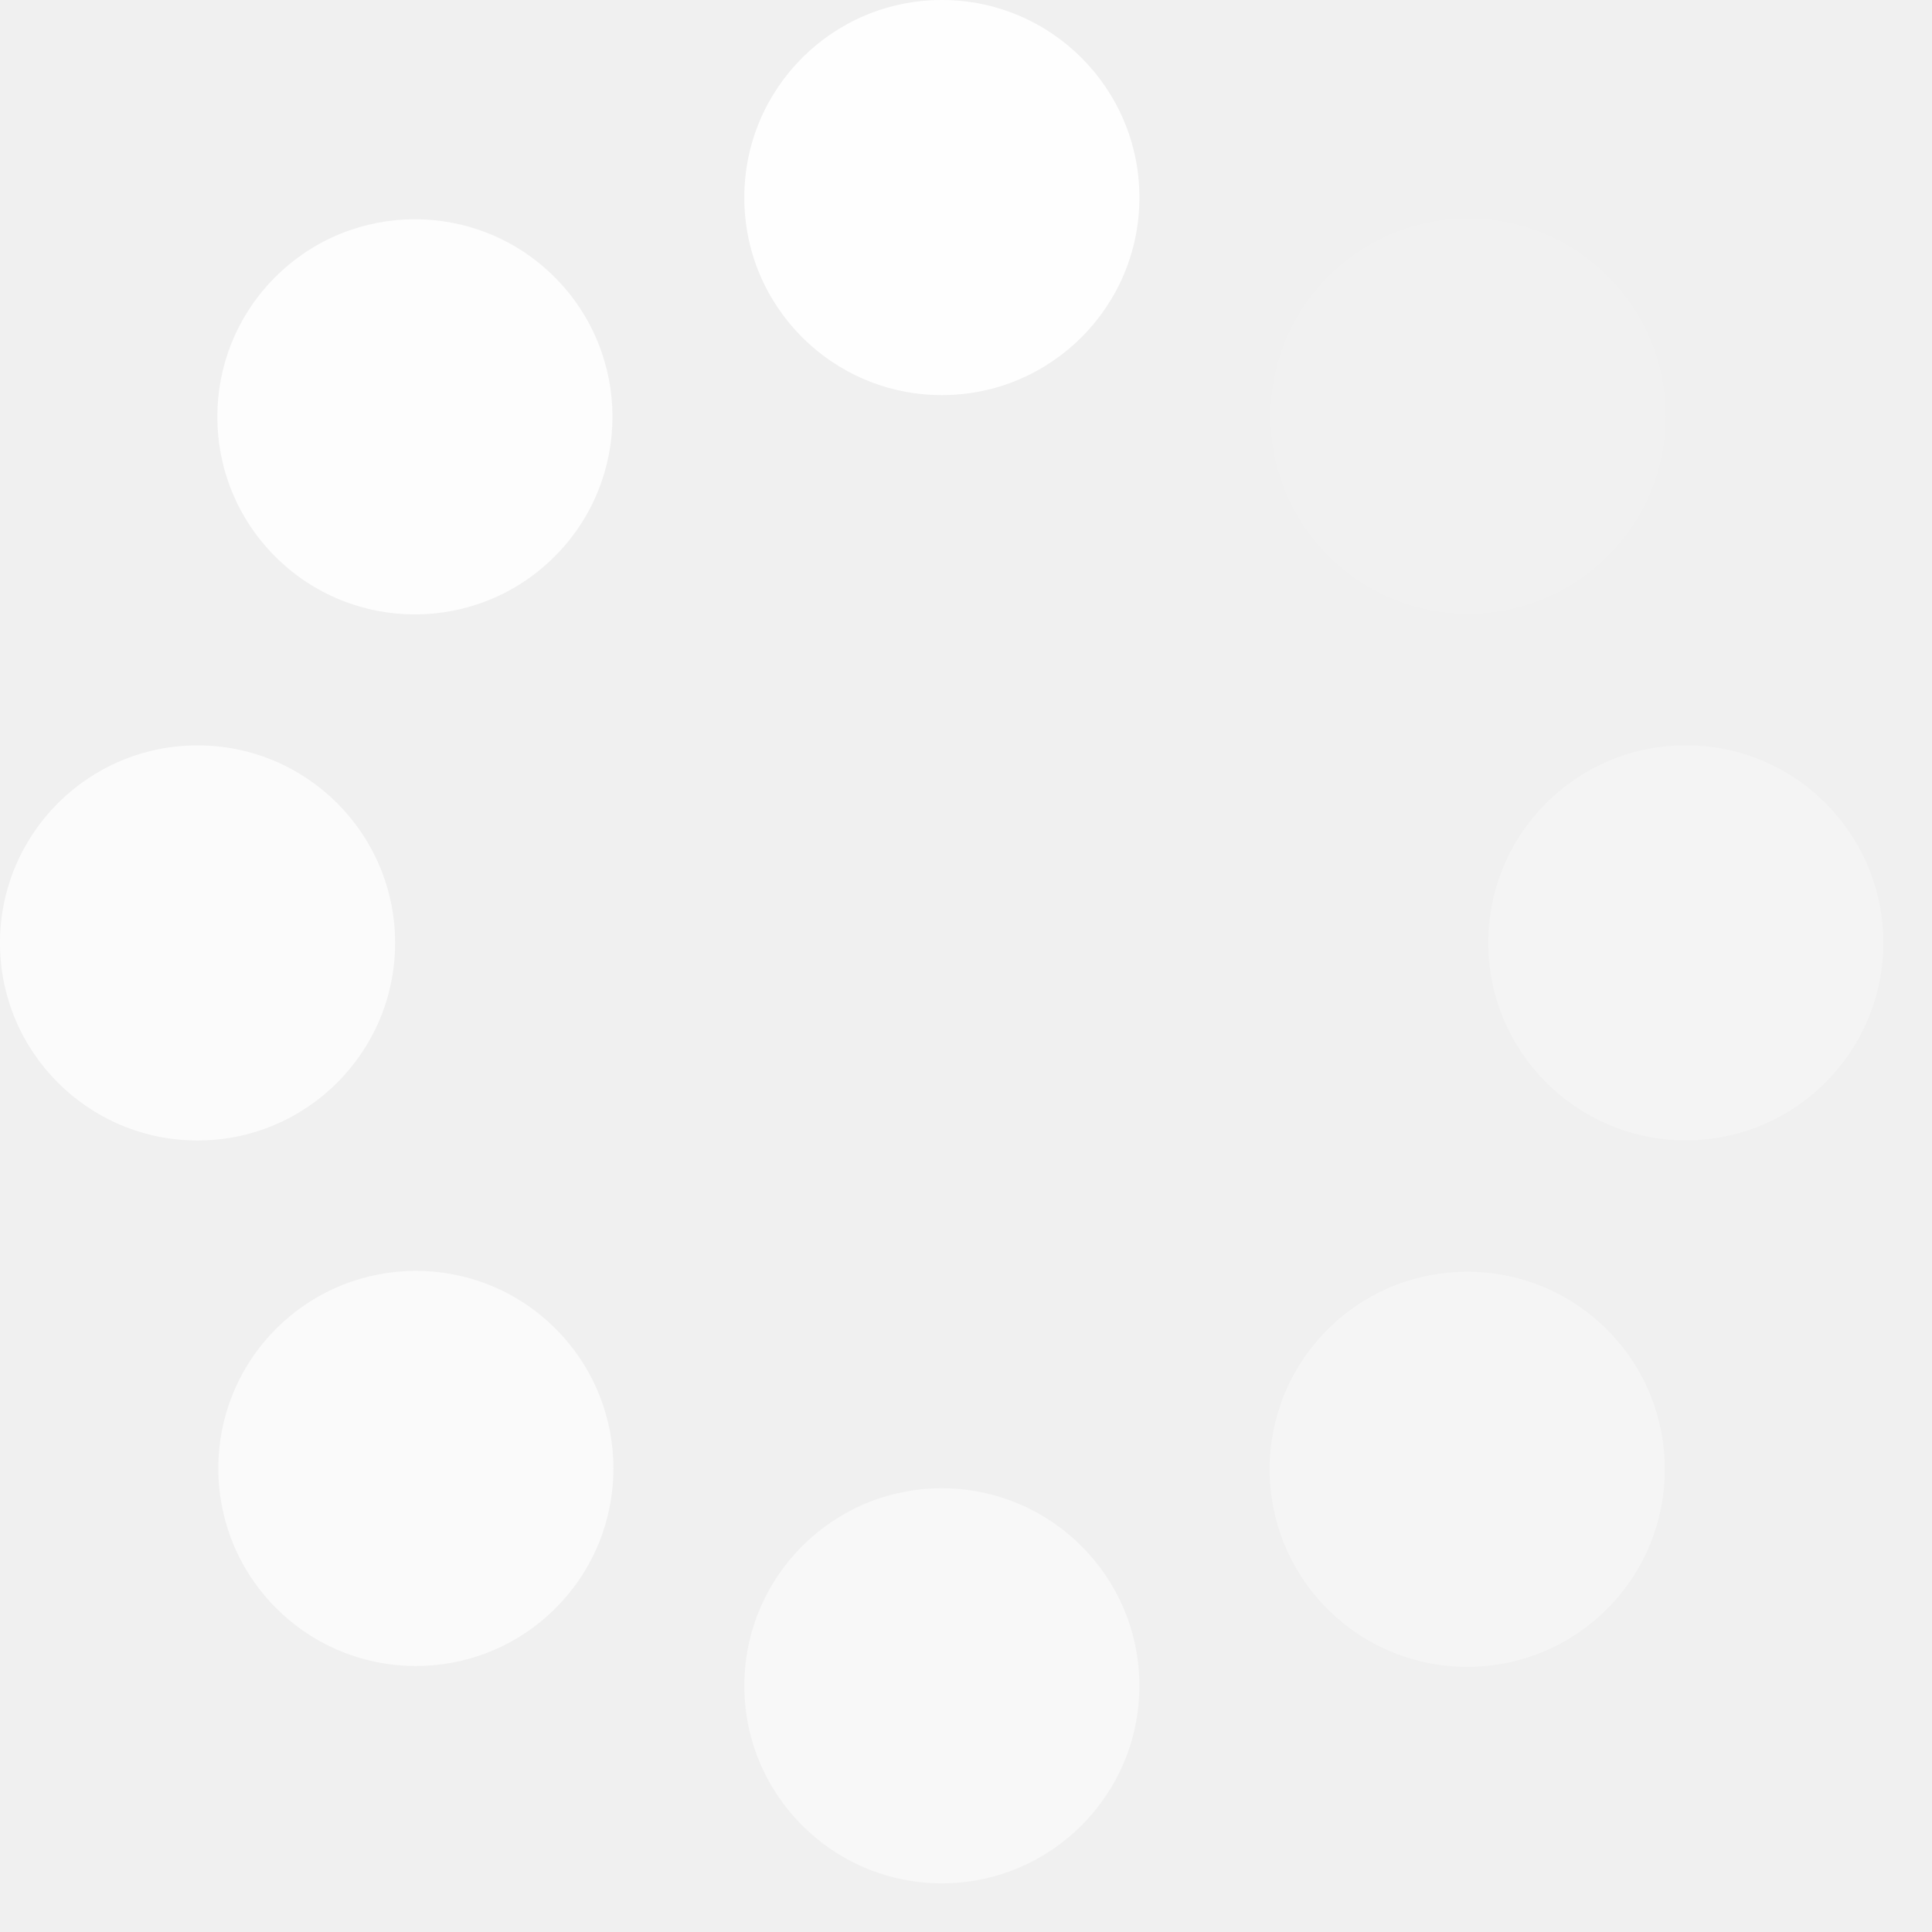
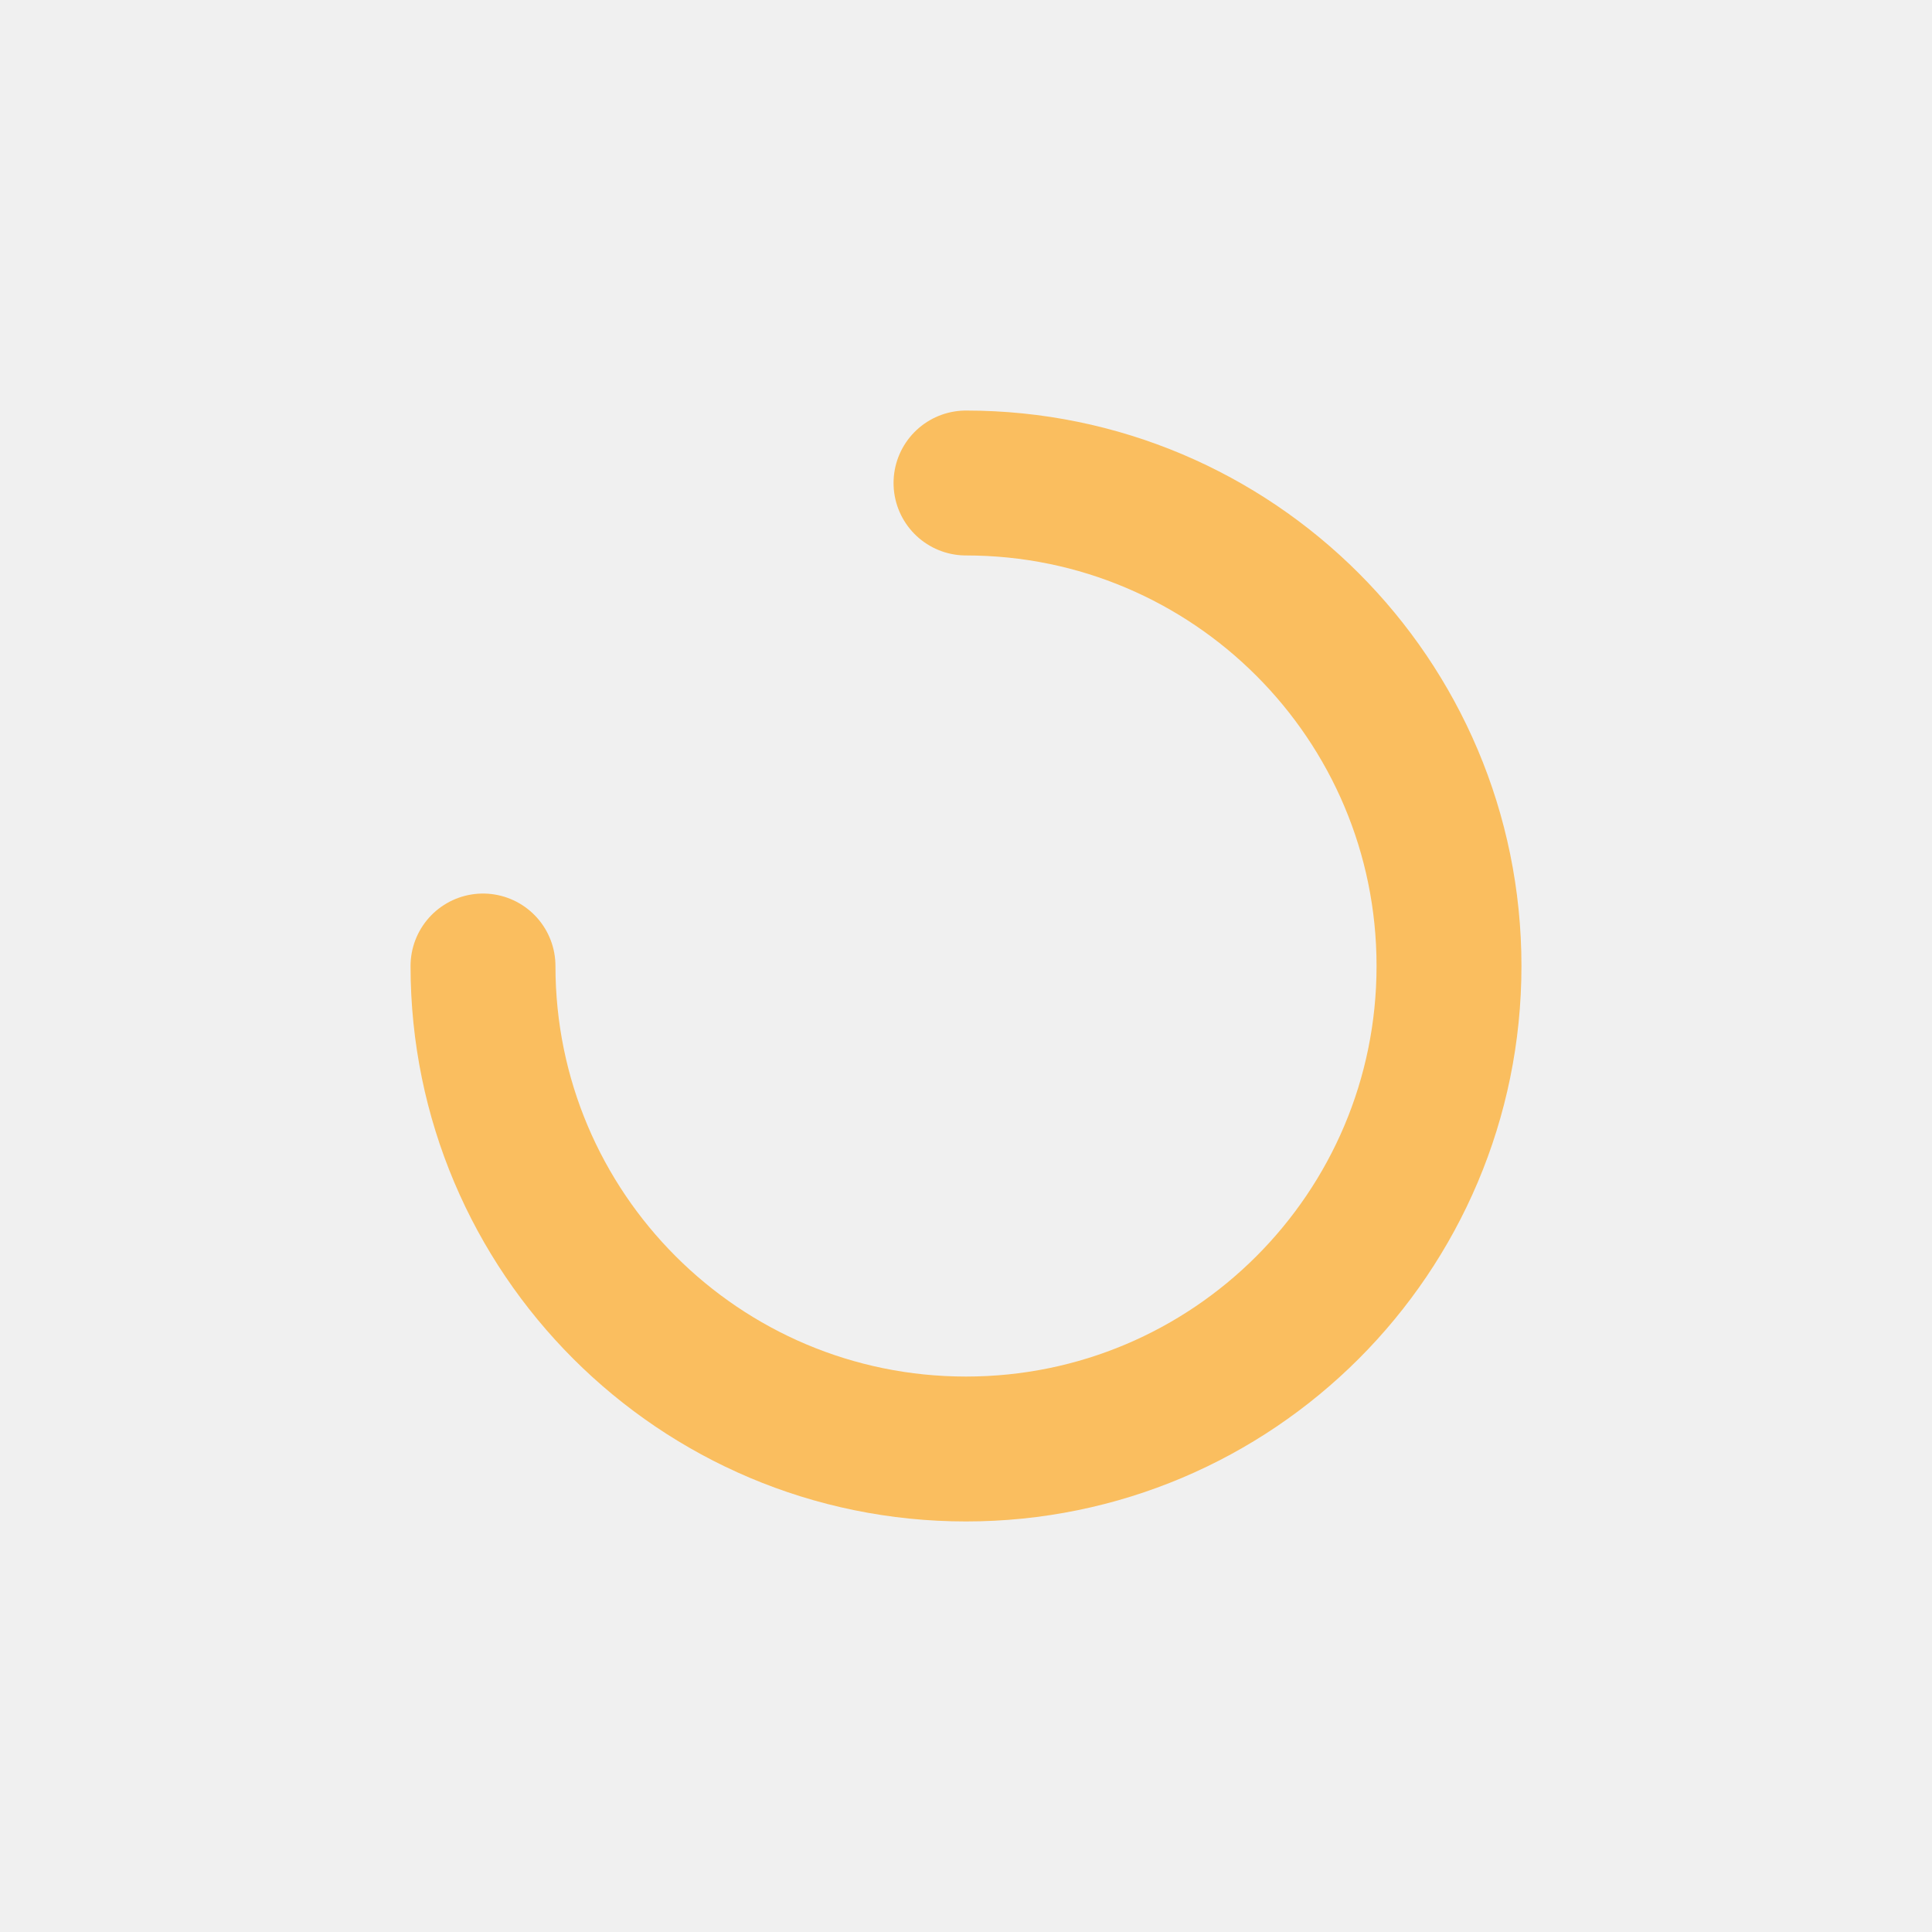
- <svg xmlns="http://www.w3.org/2000/svg" width="16" height="16" viewBox="0 0 16 16">
-   <g fill="#FFF" fill-rule="evenodd">
-     <path fill="#fff" d="M13.315 4.603c.639-.639.639-1.675 0-2.314-.639-.639-1.674-.639-2.313 0-.639.639-.639 1.675 0 2.314.639.639 1.674.639 2.313 0" opacity=".1" />
-     <path fill="#fff" d="M13.961 6.172c-.904 0-1.636.733-1.636 1.636 0 .903.733 1.636 1.636 1.636.904 0 1.636-.733 1.636-1.636 0-.904-.732-1.636-1.636-1.636" opacity=".25" />
-     <path fill="#fff" d="M10.994 11.011c-.639.639-.639 1.675 0 2.314.639.639 1.675.639 2.314 0 .639-.639.639-1.675 0-2.314-.639-.639-1.675-.639-2.314 0" opacity=".35" />
-     <path fill="#fff" d="M7.8 12.325c-.904 0-1.636.733-1.636 1.636 0 .903.732 1.636 1.636 1.636.904 0 1.636-.733 1.636-1.636 0-.904-.733-1.636-1.636-1.636" opacity=".5" />
-     <path fill="#fff" d="M2.287 11.004c-.639.639-.639 1.675 0 2.314.639.639 1.675.639 2.314 0 .639-.639.639-1.675 0-2.314-.639-.639-1.675-.639-2.314 0" opacity=".65" />
-     <path fill="#fff" d="M3.272 7.809c0-.904-.733-1.636-1.636-1.636-.904 0-1.636.733-1.636 1.636 0 .903.732 1.636 1.636 1.636.904 0 1.636-.733 1.636-1.636" opacity=".75" />
-     <path fill="#fff" d="M4.593 4.609c.639-.639.639-1.675 0-2.314-.639-.639-1.675-.639-2.314 0-.639.639-.639 1.675 0 2.314.639.639 1.675.639 2.314 0" opacity=".85" />
-     <path fill="#fff" d="M6.164 1.636c0 .904.732 1.636 1.636 1.636.904 0 1.636-.733 1.636-1.636 0-.904-.733-1.636-1.636-1.636-.904 0-1.636.733-1.636 1.636z" opacity=".95" />
-   </g>
+ <svg xmlns="http://www.w3.org/2000/svg" viewBox="0 0 20 20" fill="none">
+   <path d="M5 10a5 5 0 1 0 5-5" fill="none" stroke="#FABE5F" stroke-width="1.5" stroke-linecap="round" stroke-linejoin="round" />
</svg>
